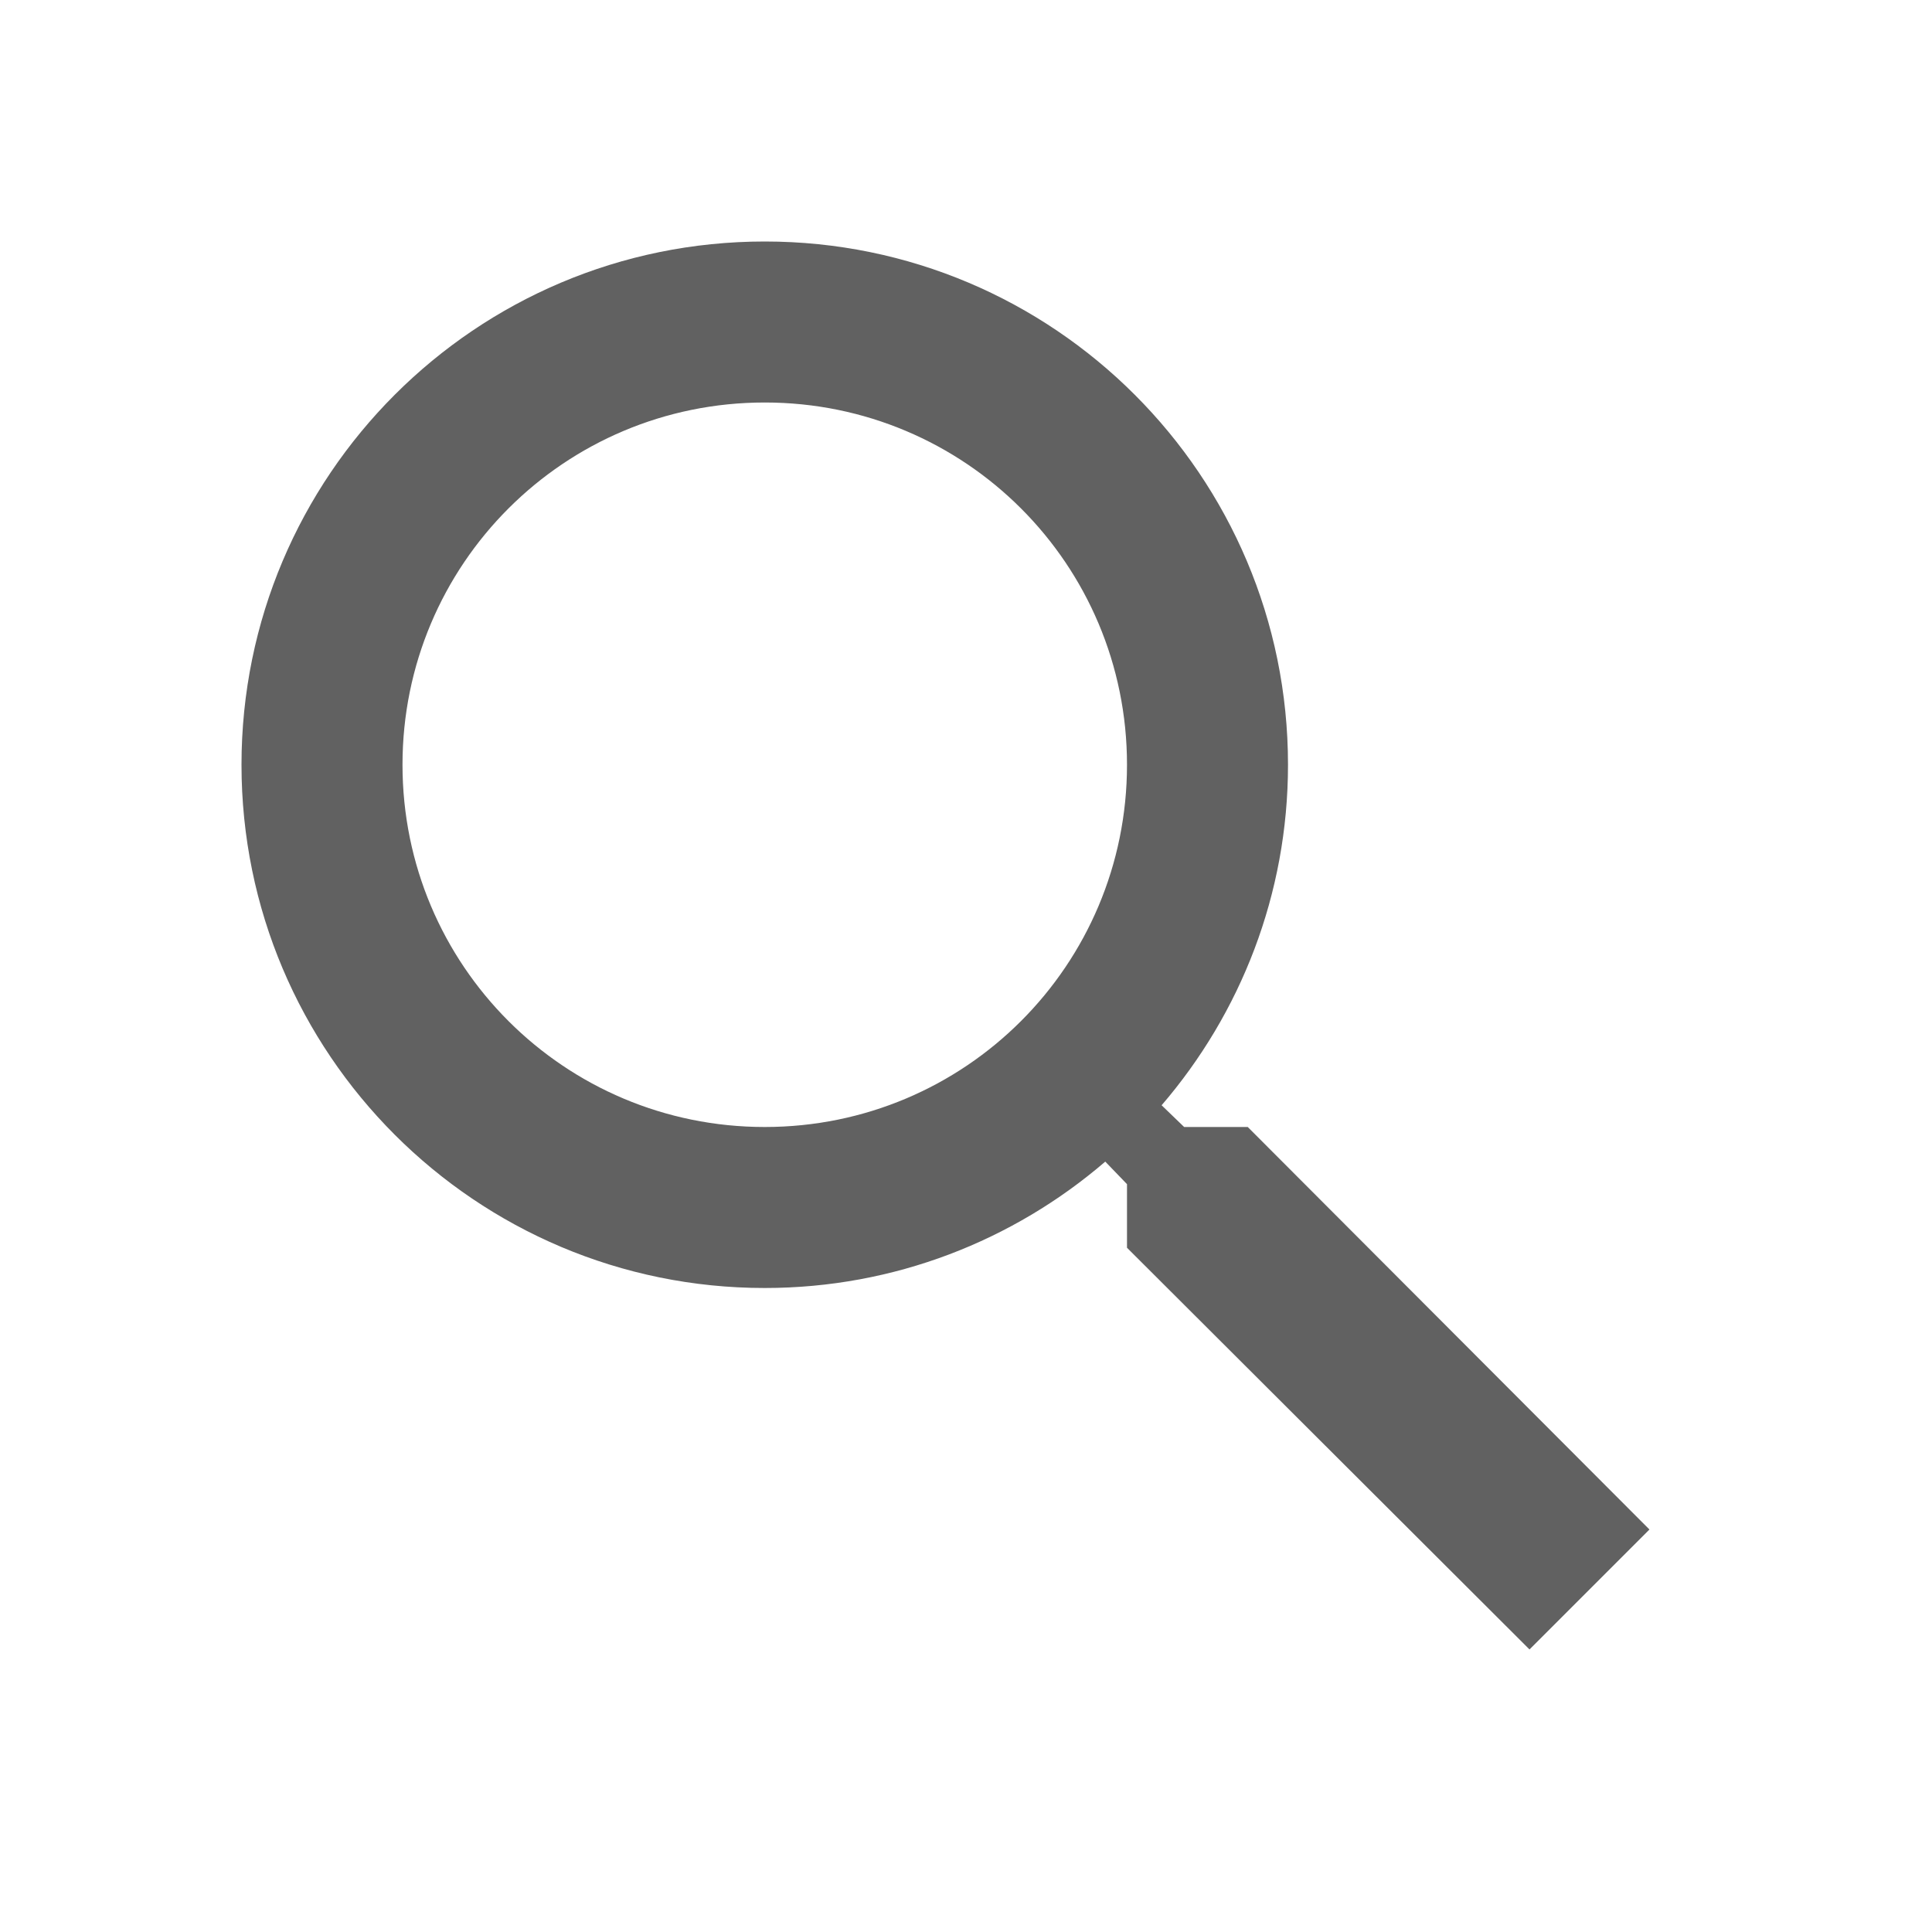
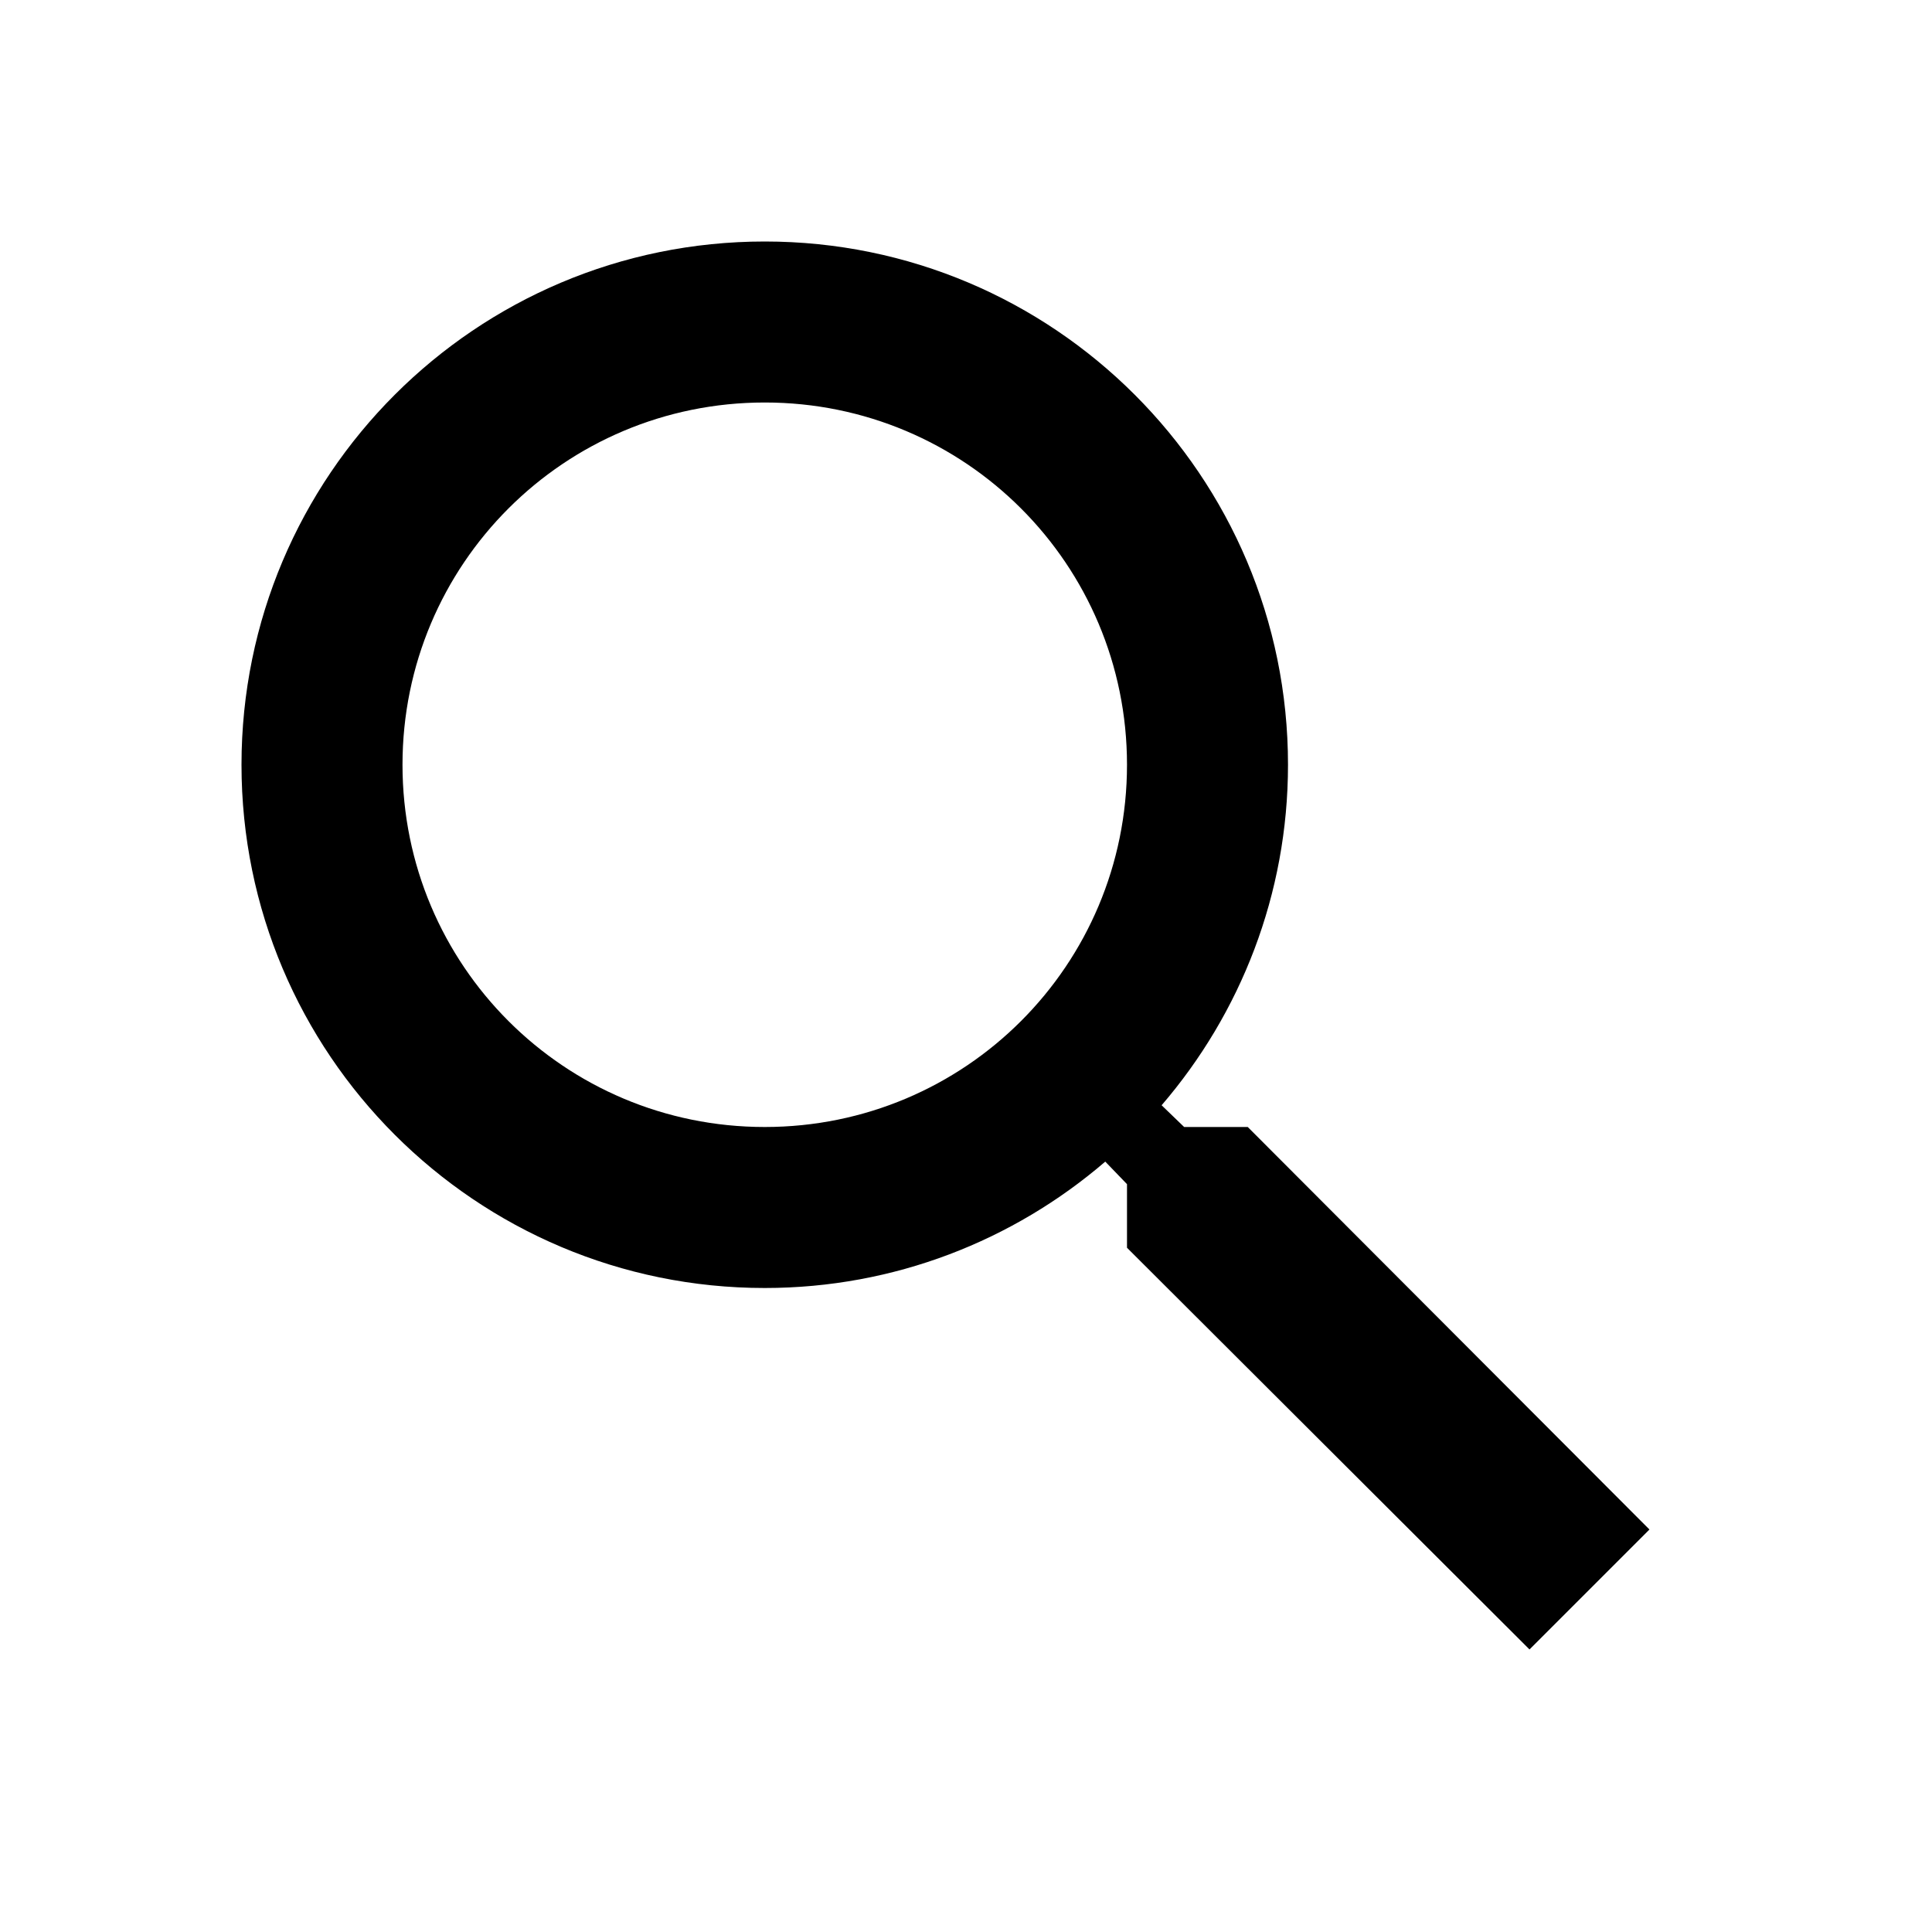
<svg xmlns="http://www.w3.org/2000/svg" width="24" height="24" viewBox="0 0 24 24">
-   <path fill="#616161" d="M15.5 14h-.79l-.28-.27C15.41 12.59 16 11.11 16 9.5 16 5.91 13.09 3 9.5 3S3 5.91 3 9.5 5.91 16 9.5 16c1.61 0 3.09-.59 4.23-1.57l.27.28v.79l5 4.99L20.49 19l-4.99-5zm-6 0C7.01 14 5 11.99 5 9.5S7.01 5 9.5 5 14 7.01 14 9.5 11.99 14 9.5 14z" />
+   <path fill="#white" d="M15.5 14h-.79l-.28-.27C15.41 12.59 16 11.11 16 9.5 16 5.91 13.09 3 9.5 3S3 5.91 3 9.5 5.91 16 9.5 16c1.61 0 3.09-.59 4.23-1.57l.27.28v.79l5 4.99L20.49 19l-4.99-5zm-6 0C7.01 14 5 11.99 5 9.5S7.01 5 9.5 5 14 7.01 14 9.5 11.99 14 9.5 14z" />
</svg>
